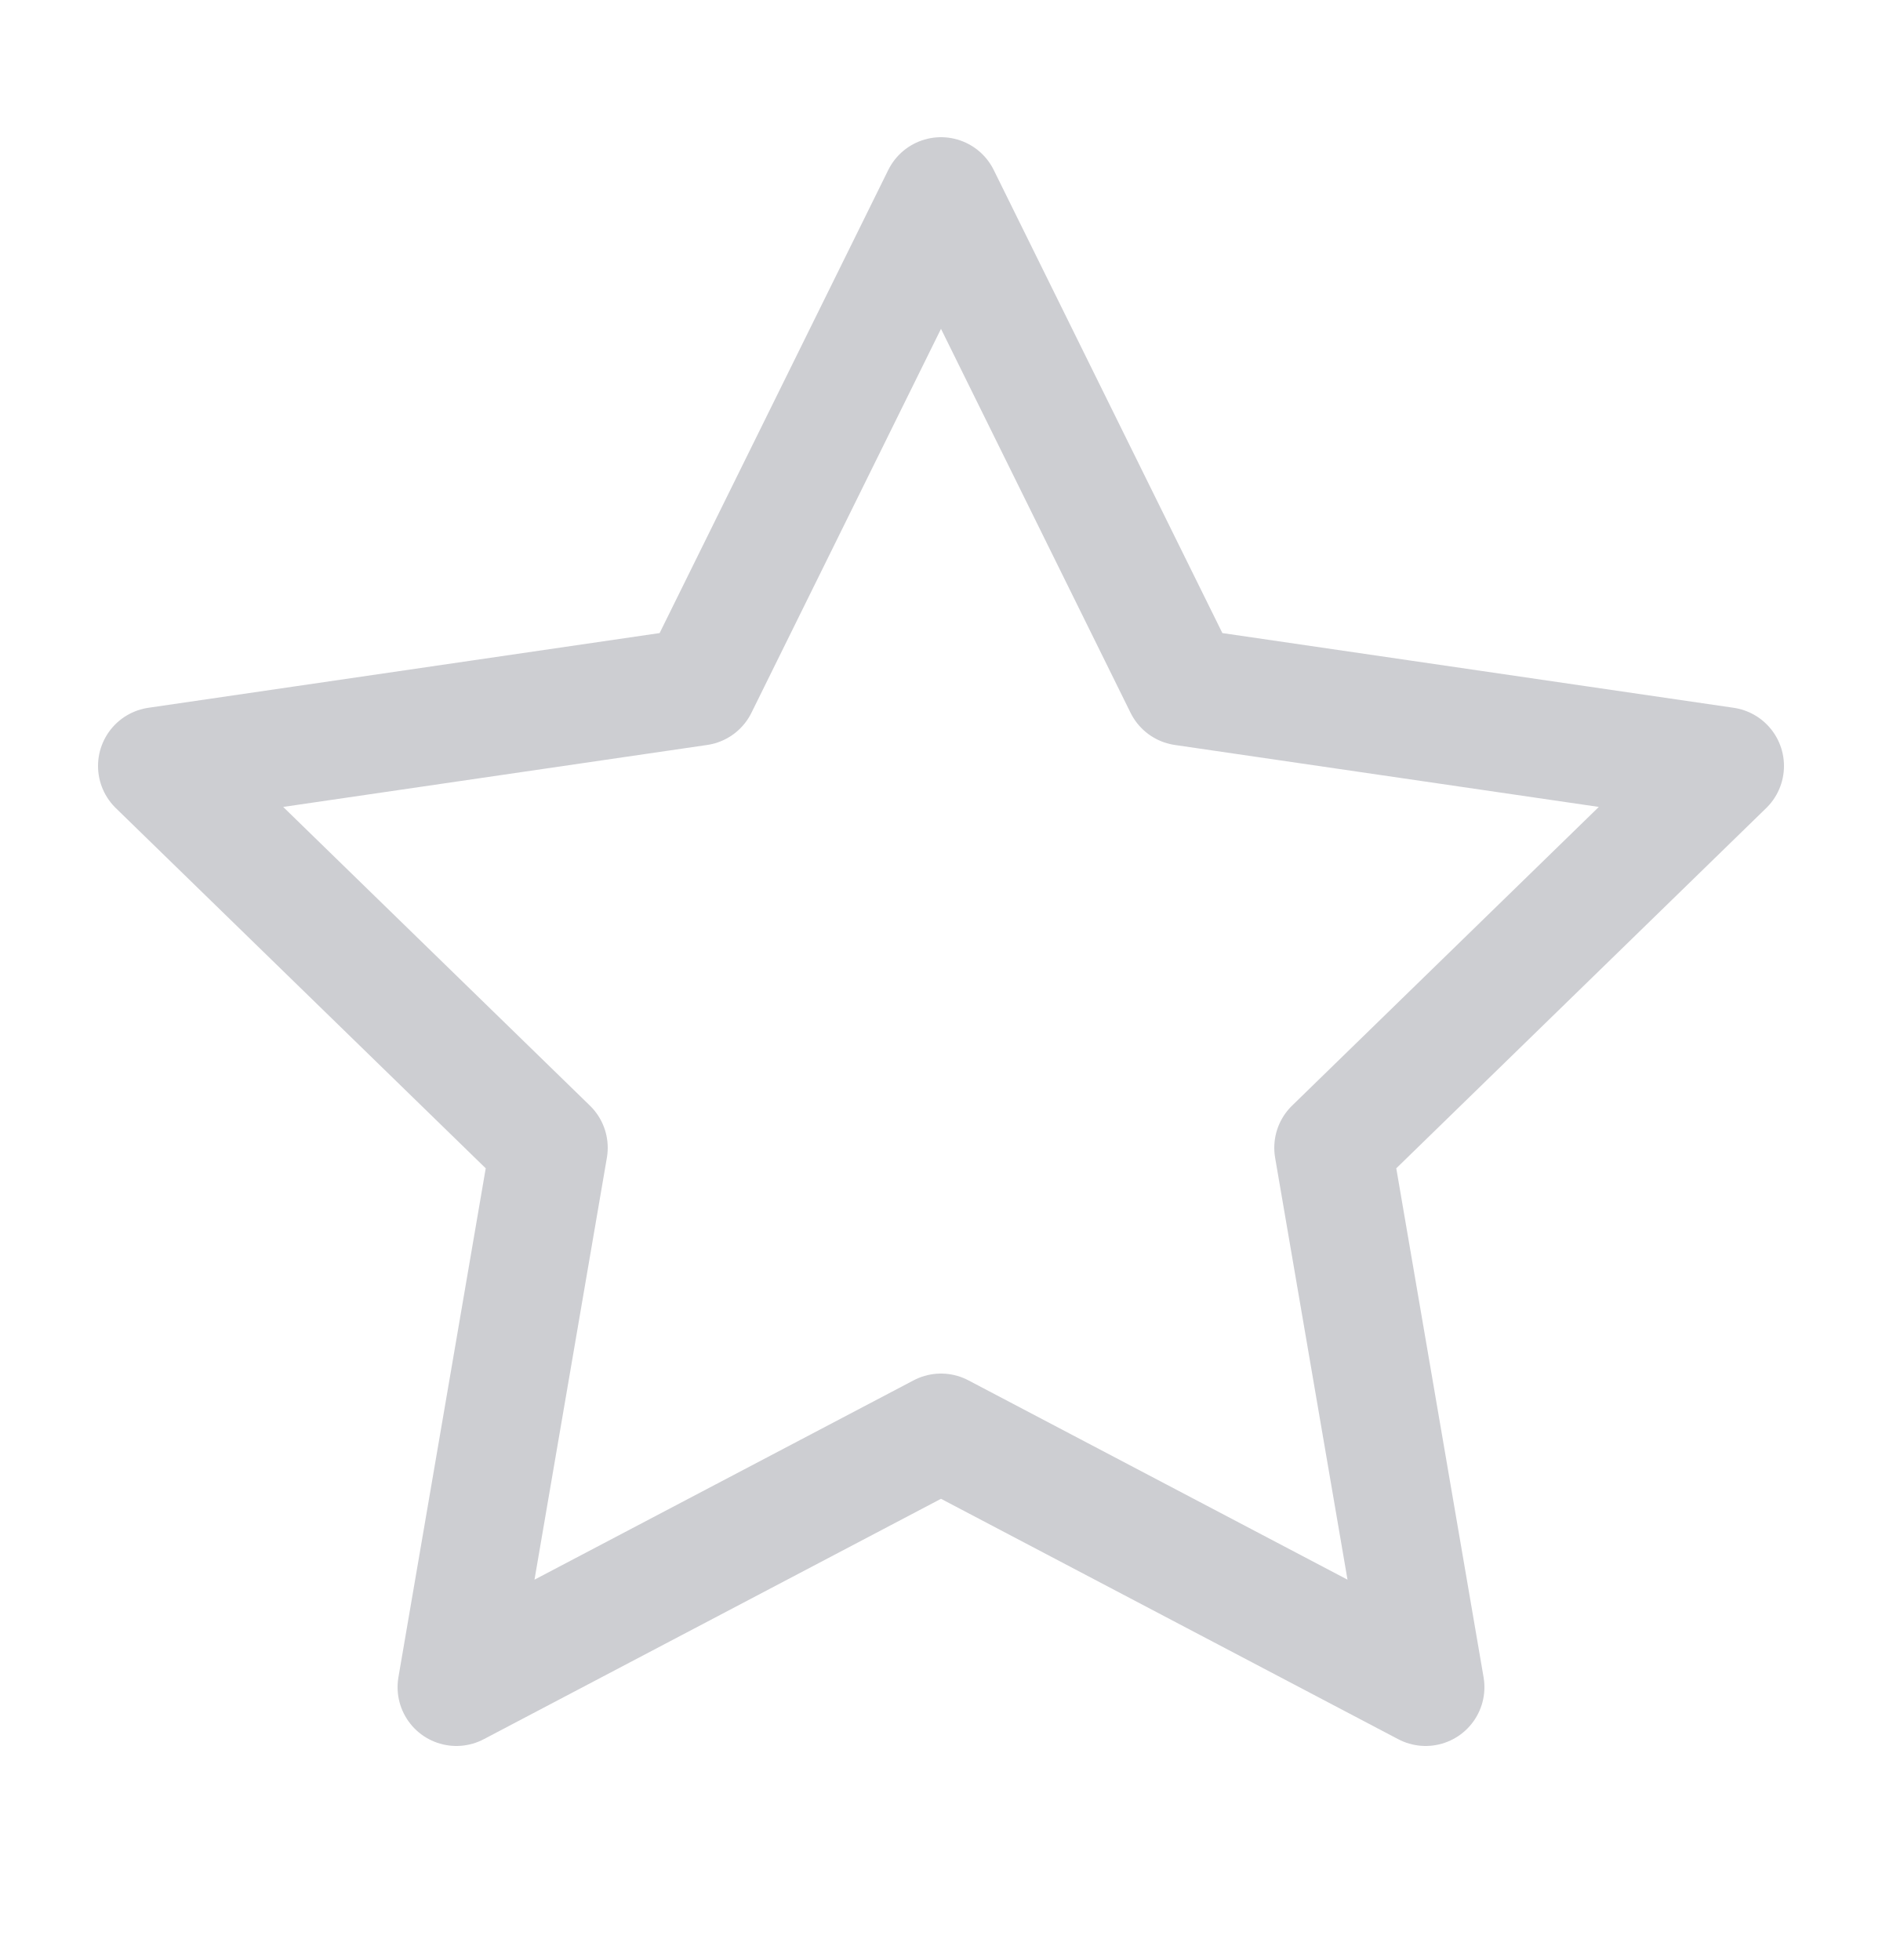
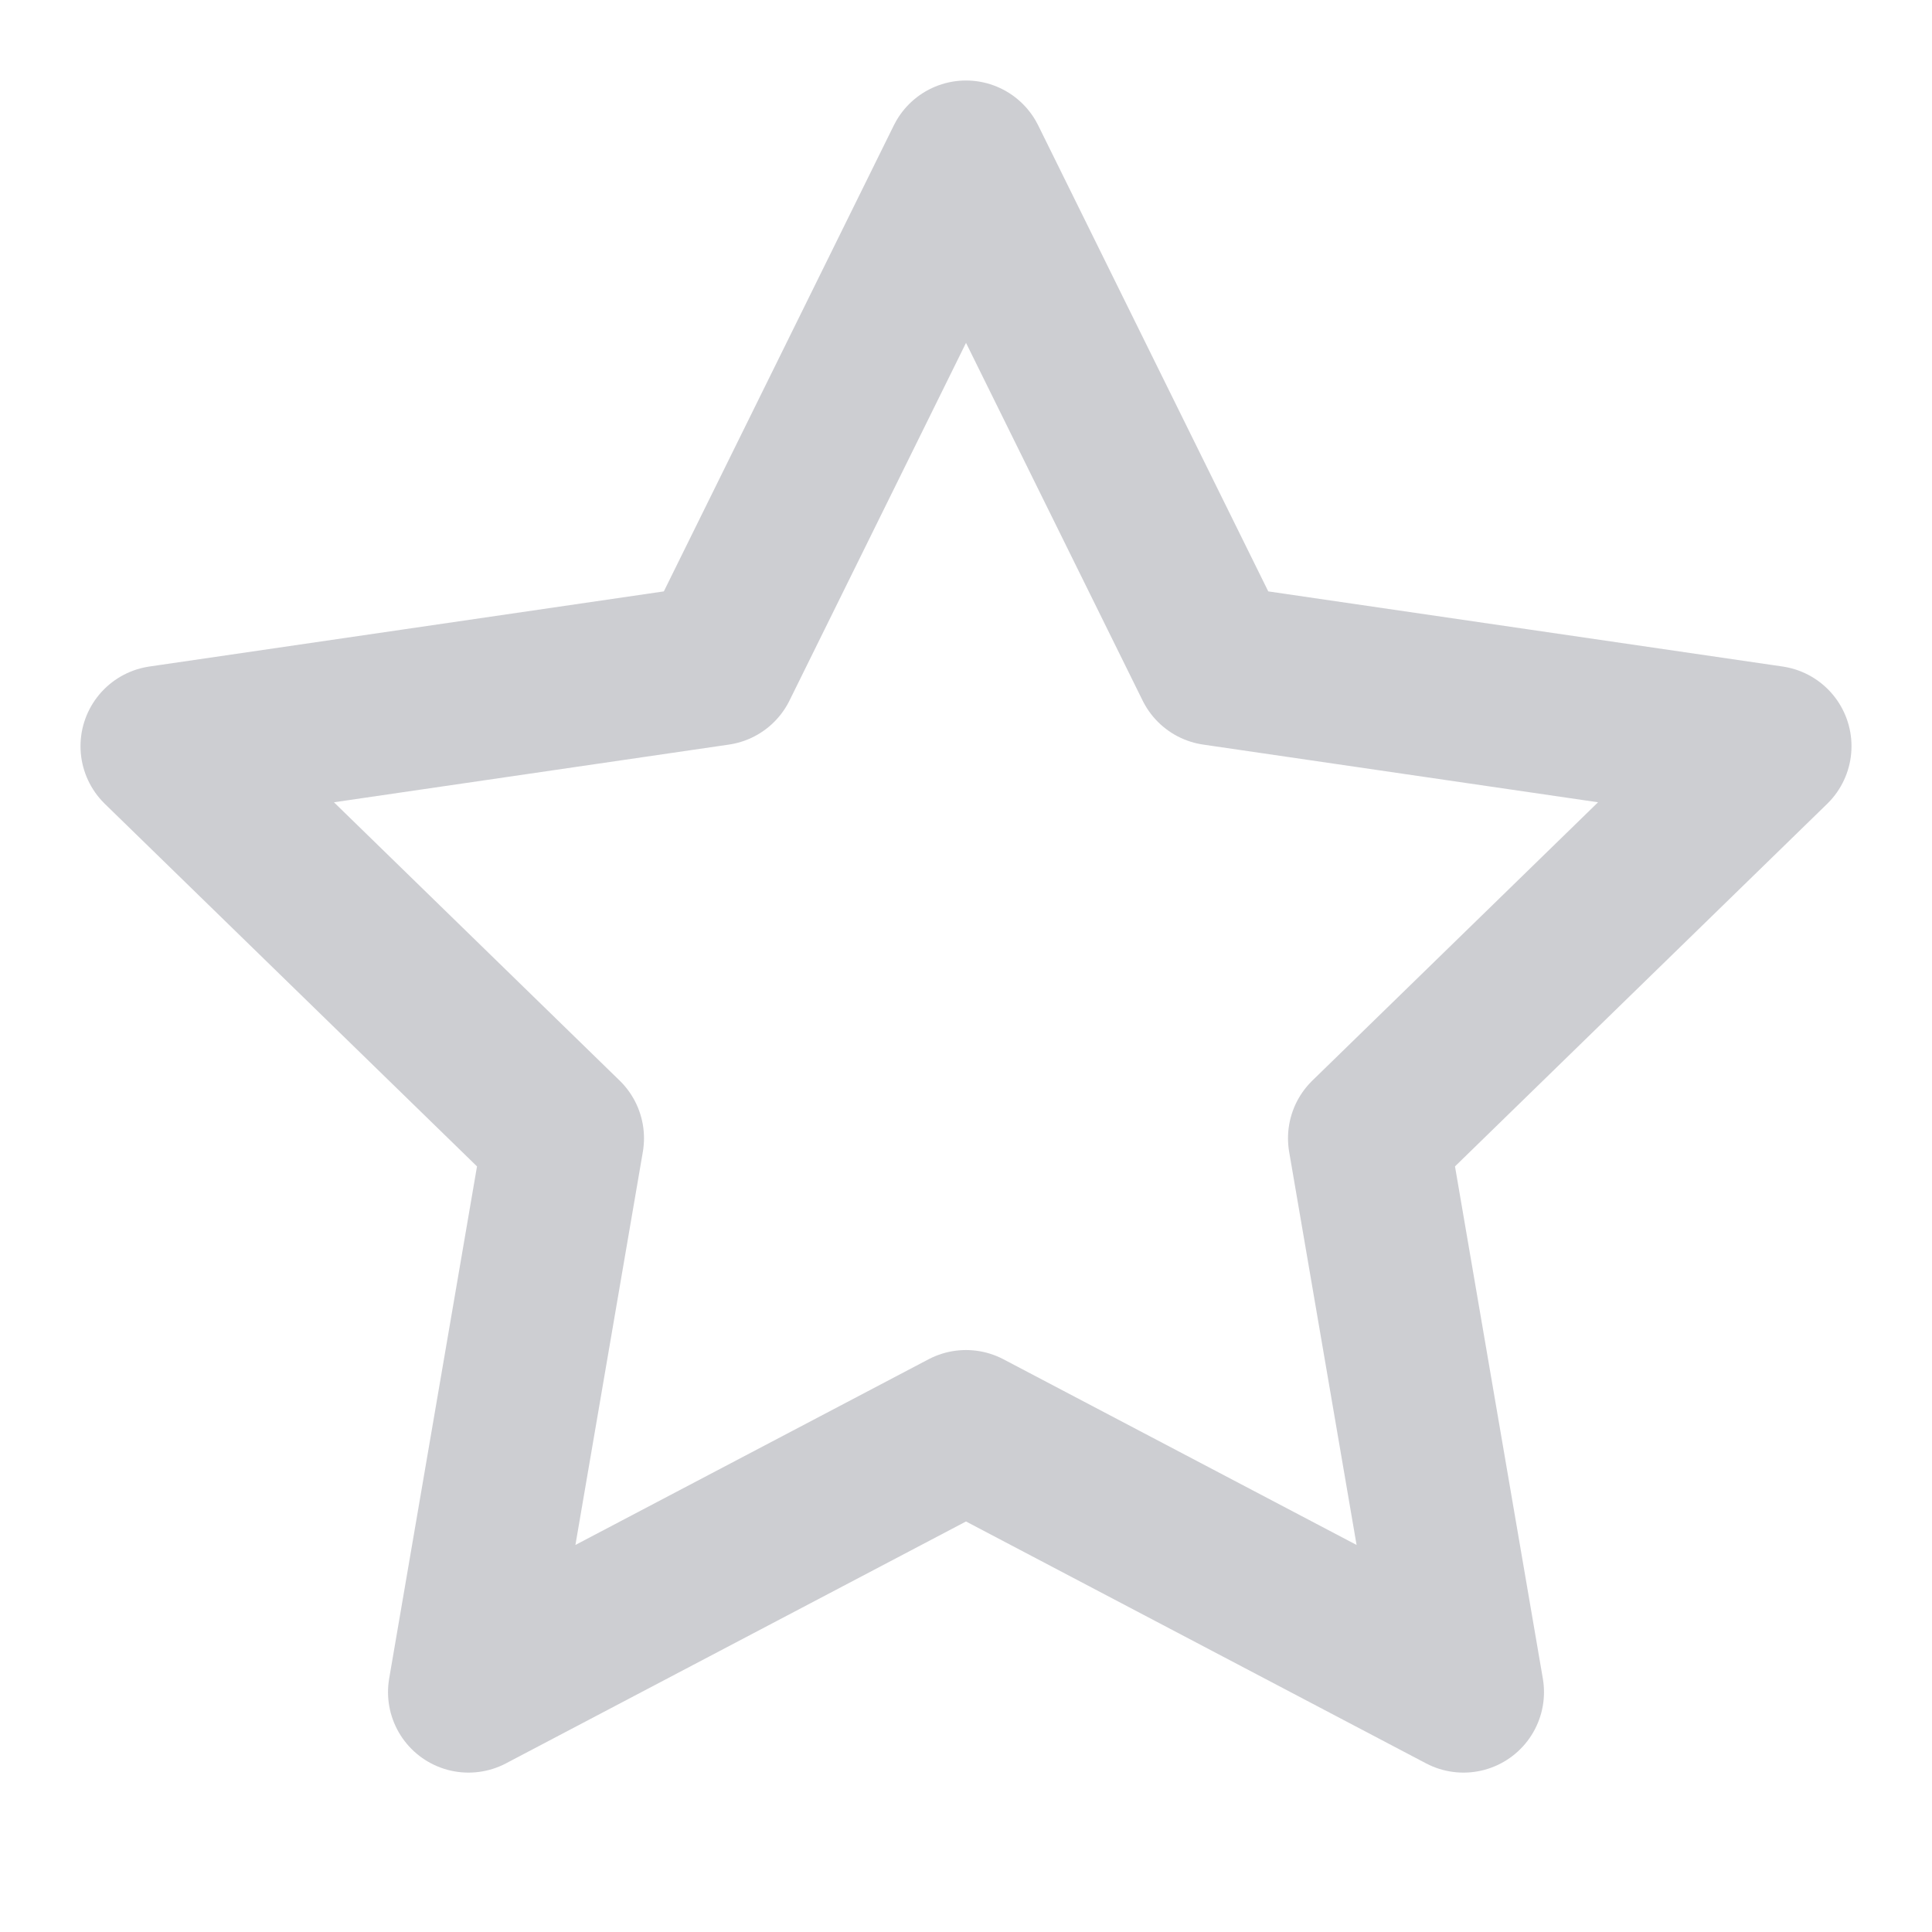
- <svg xmlns="http://www.w3.org/2000/svg" width="24" height="25" viewBox="0 0 24 25" fill="none">
-   <path opacity="0.5" d="M12 2.5L15.09 8.76L22 9.77L17 14.64L18.18 21.52L12 18.27L5.82 21.52L7 14.64L2 9.77L8.91 8.76L12 2.5Z" stroke="#9C9DA6" stroke-width="1.5" stroke-linecap="round" stroke-linejoin="round" />
+ <svg xmlns="http://www.w3.org/2000/svg" width="18" height="18" viewBox="0 0 18 18" fill="none">
+   <path opacity="0.5" d="M9 1.5L11.318 6.195L16.5 6.952L12.75 10.605L13.635 15.765L9 13.328L4.365 15.765L5.25 10.605L1.5 6.952L6.683 6.195L9 1.5Z" stroke="#9C9DA6" stroke-width="1.5" stroke-linecap="round" stroke-linejoin="round" />
</svg>
